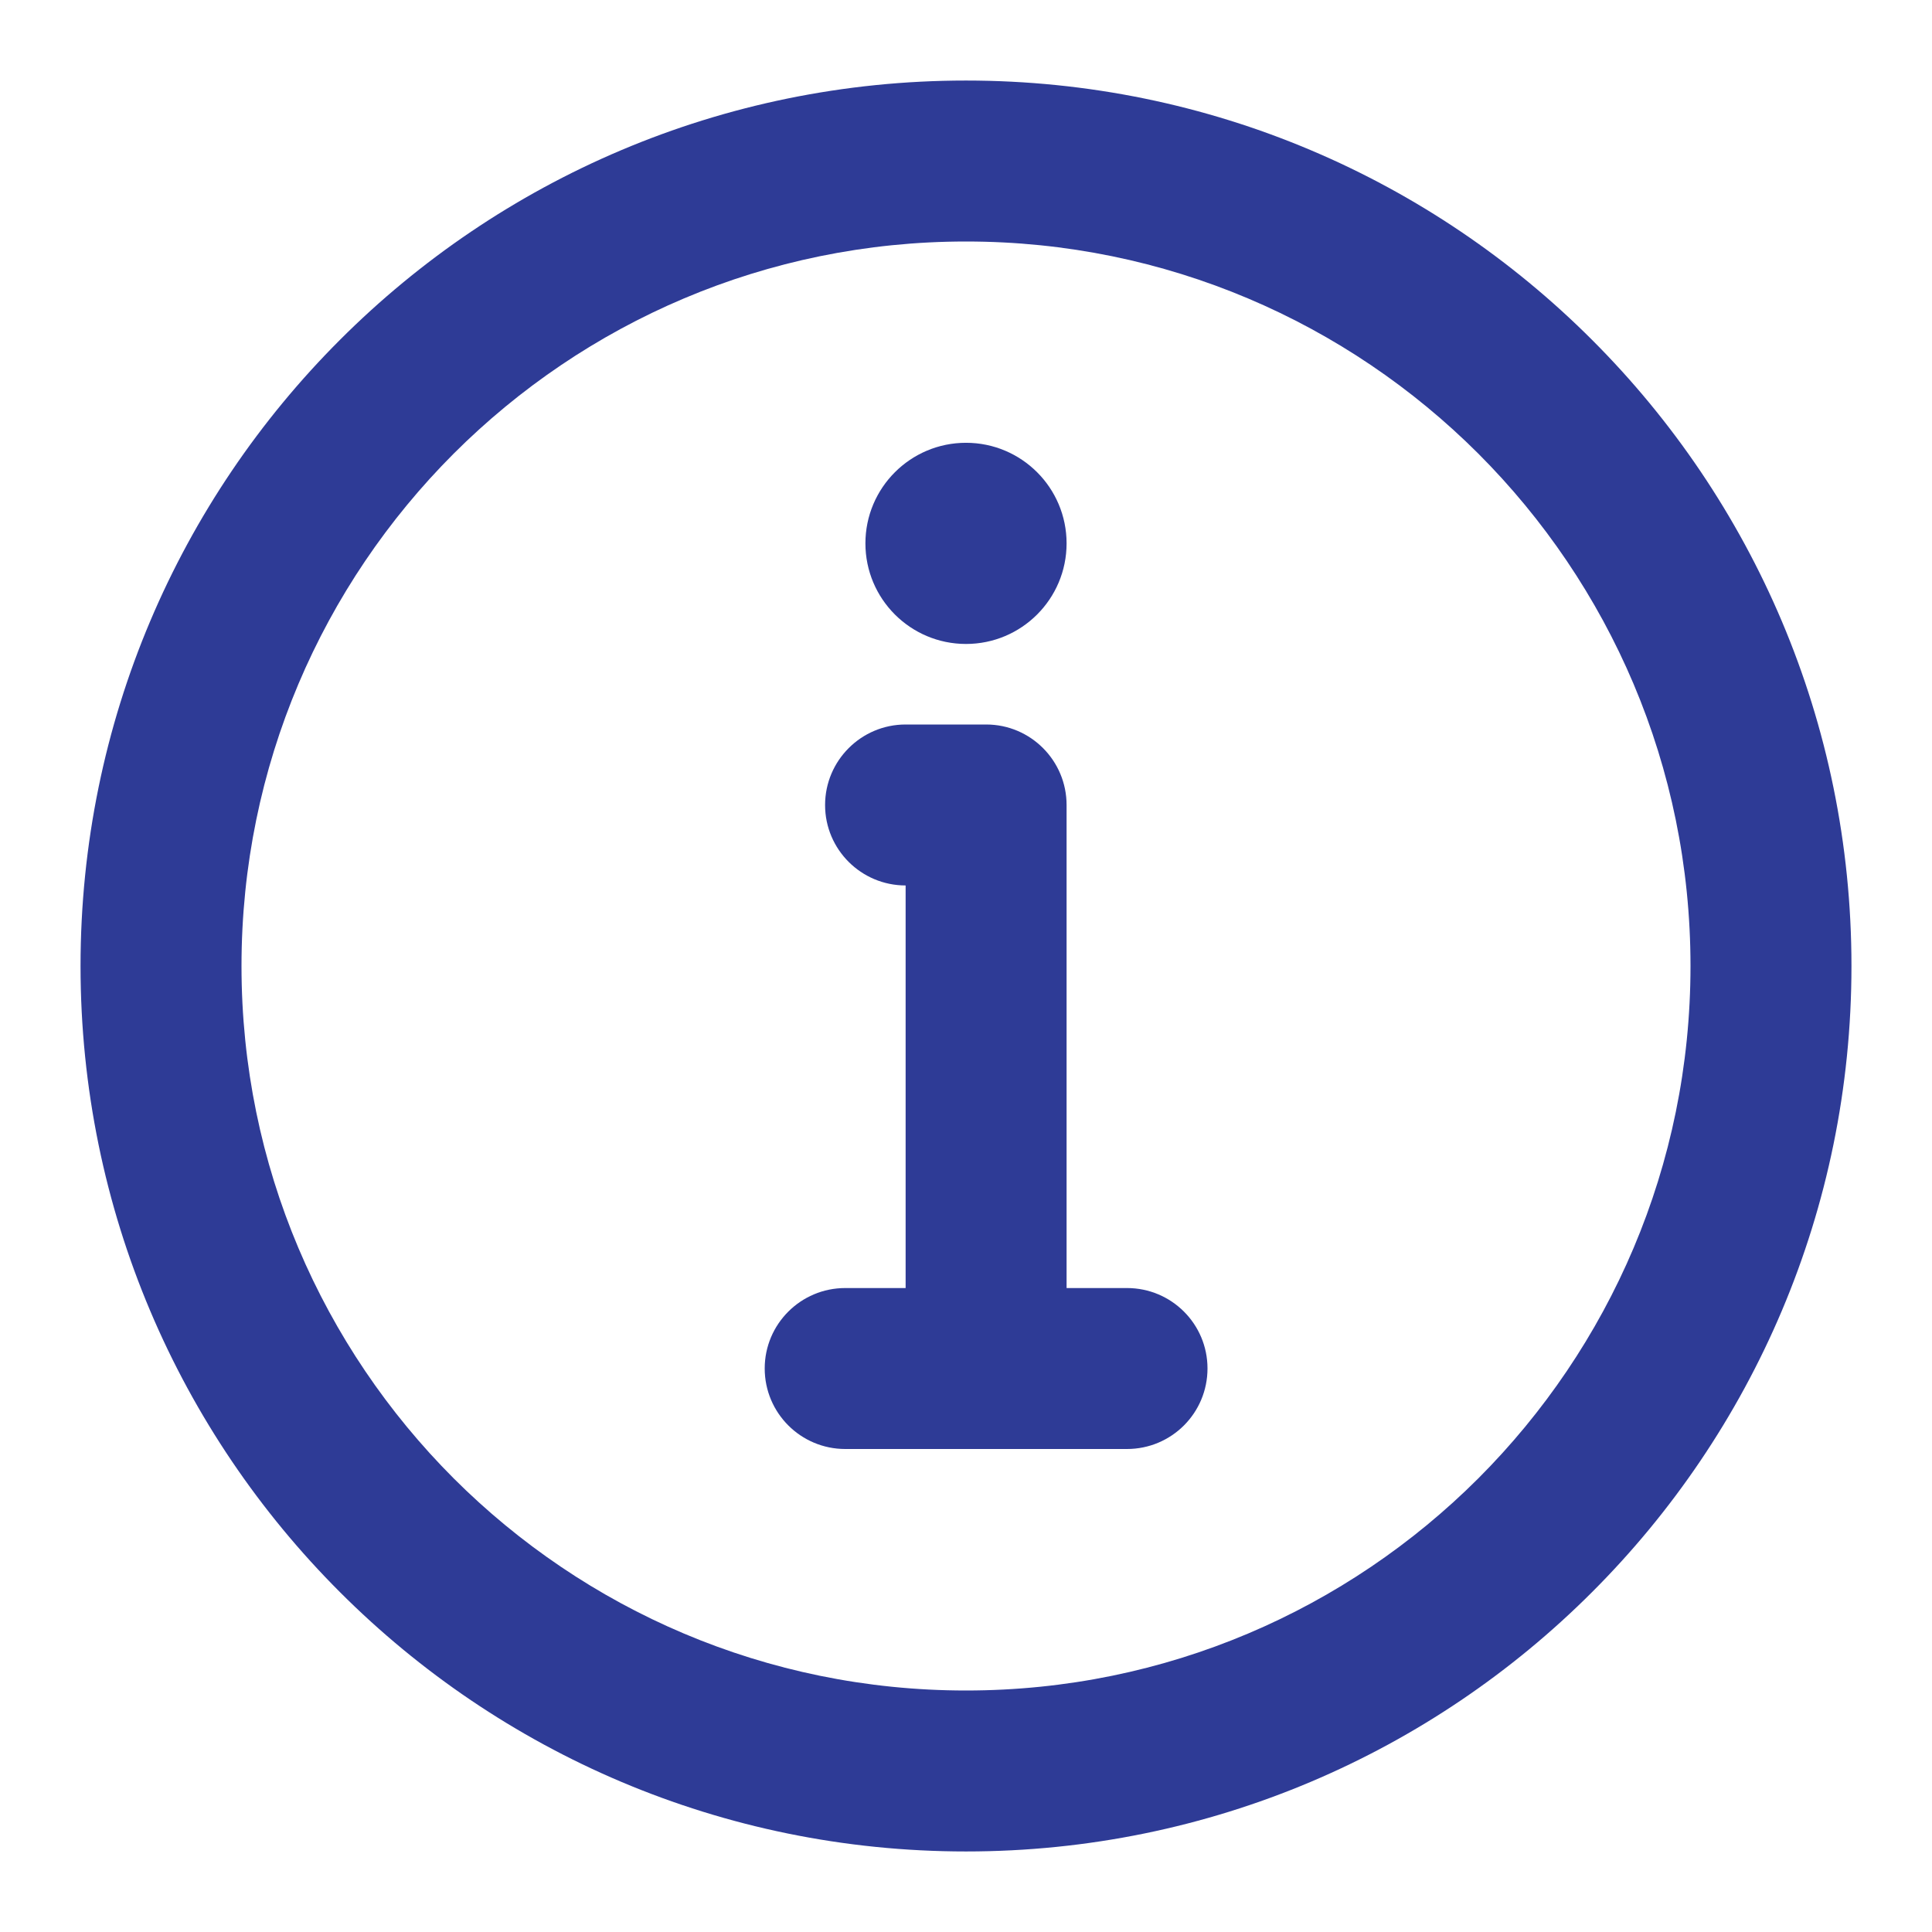
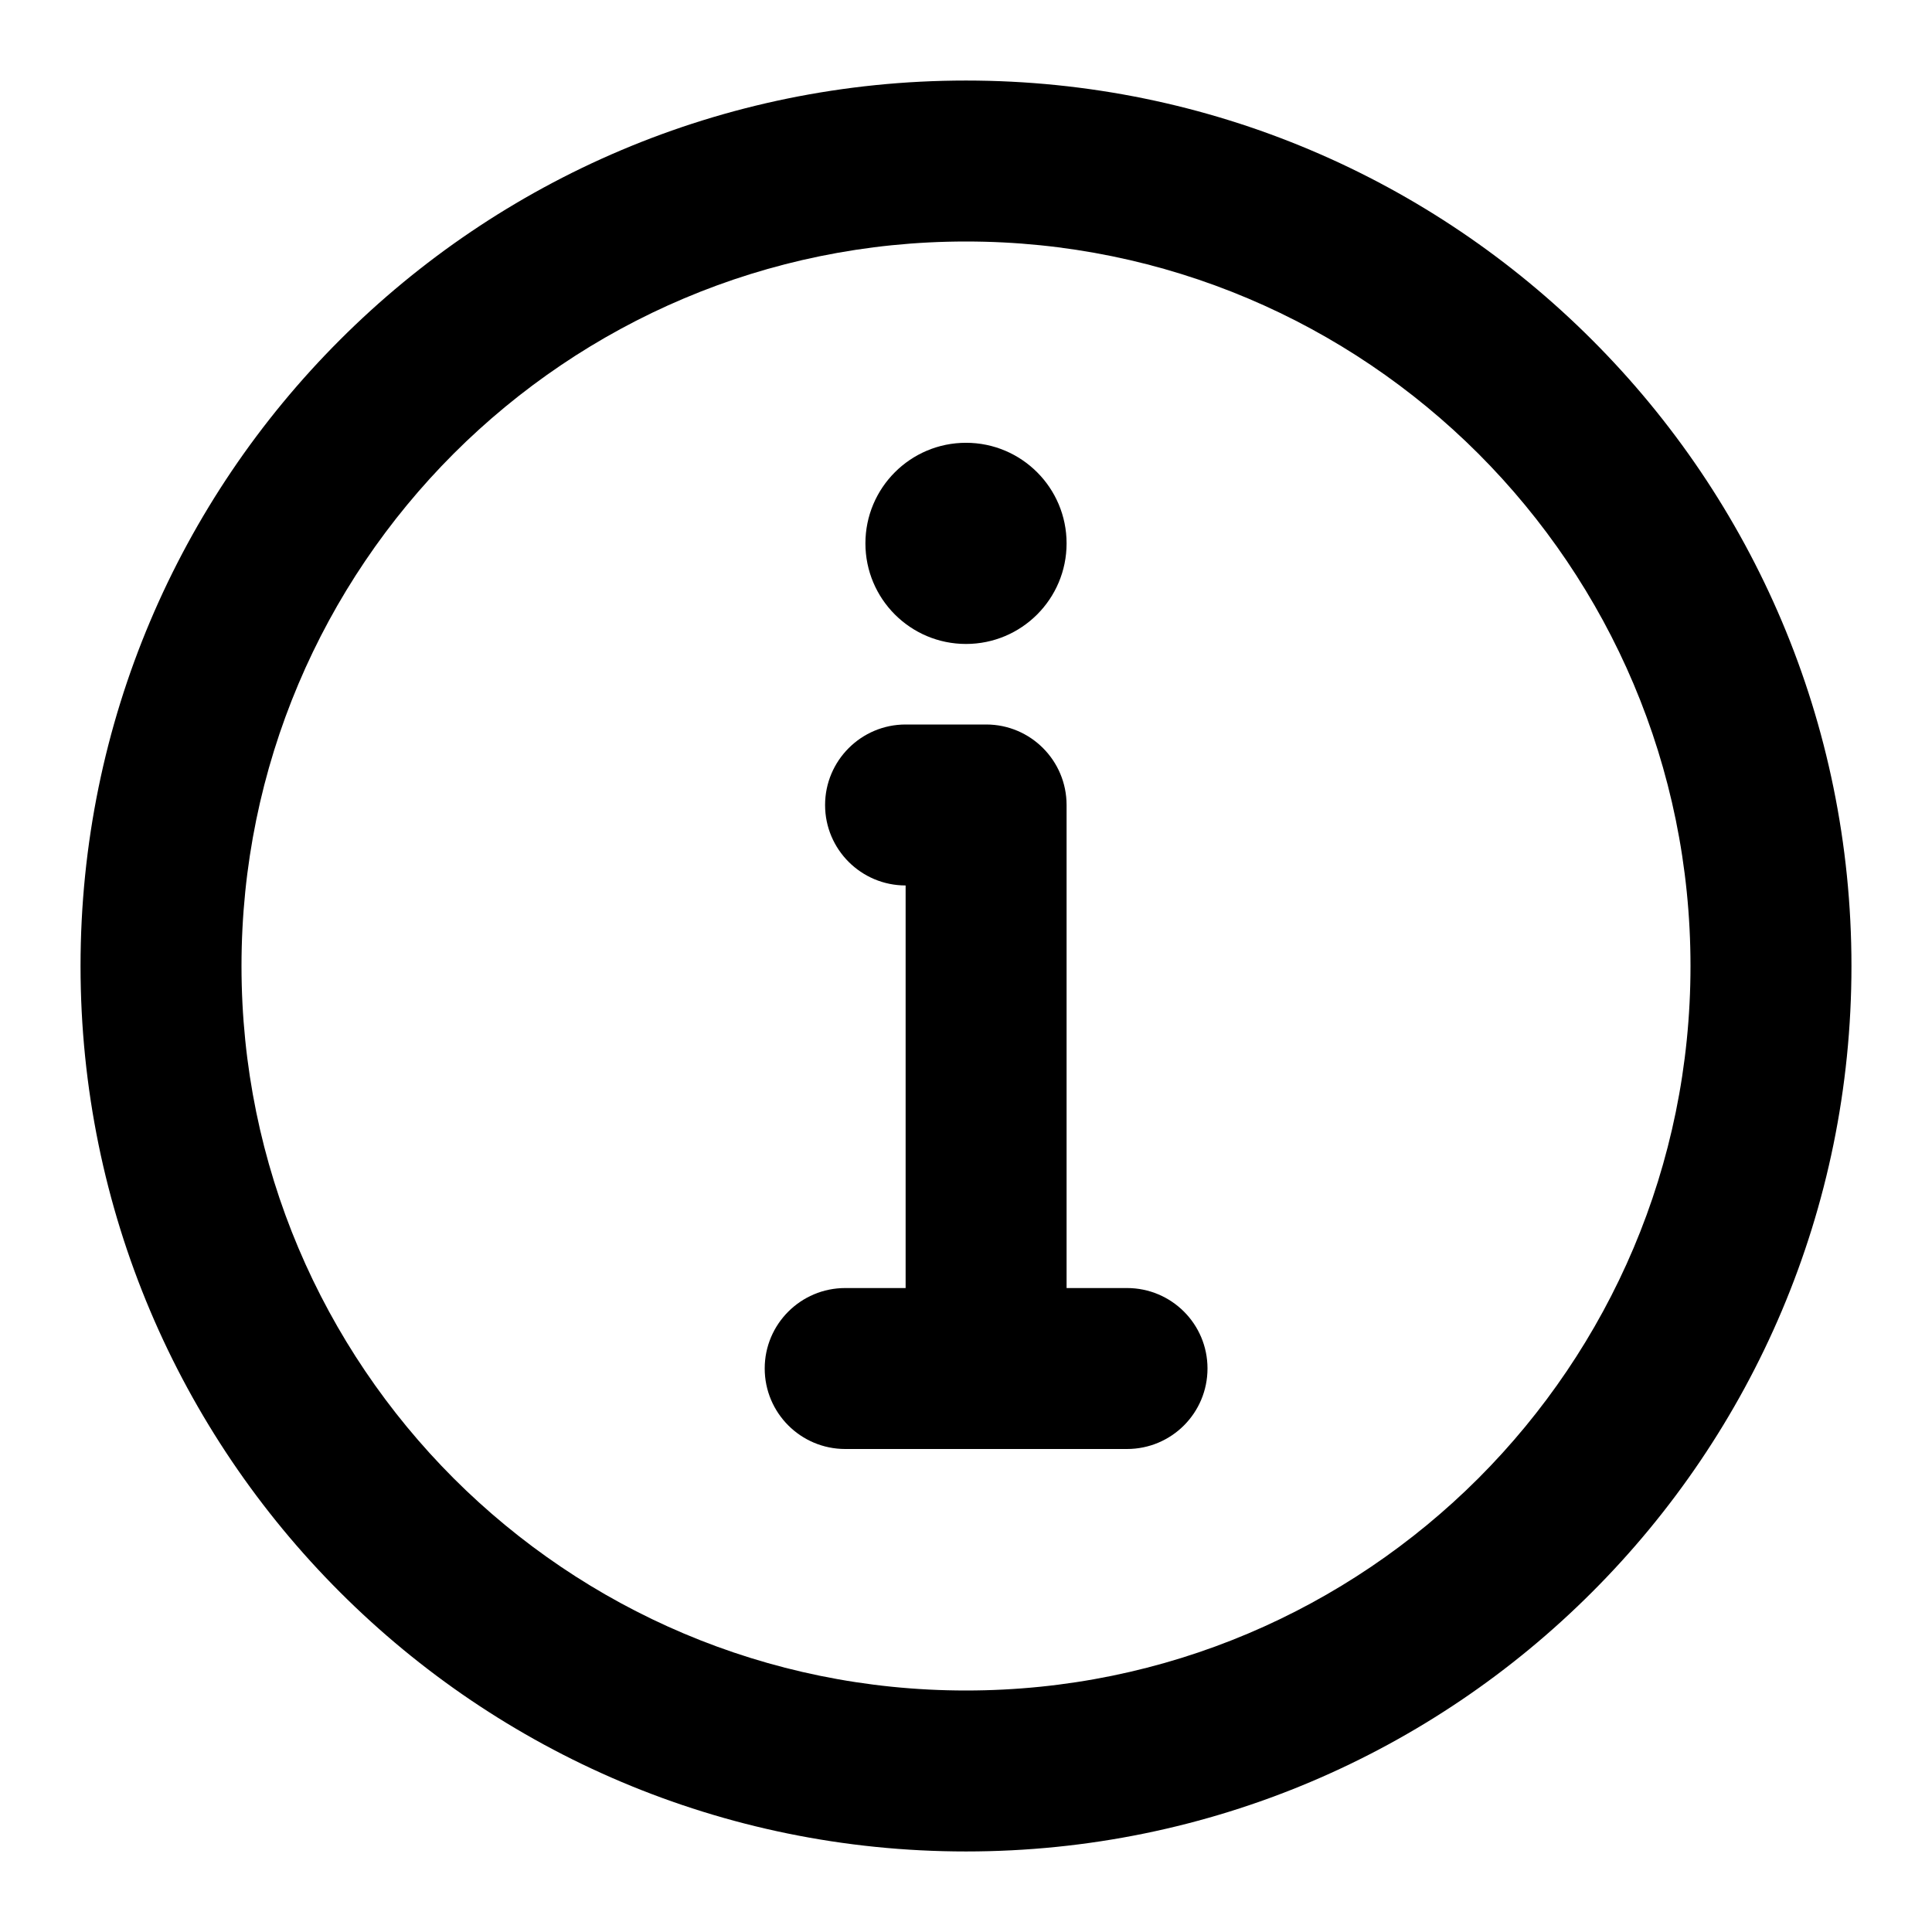
<svg xmlns="http://www.w3.org/2000/svg" width="16" height="16" viewBox="0 0 16 16" fill="none">
-   <path d="M8.833 4.5C8.833 4.04 8.46 3.667 8 3.667C7.54 3.667 7.167 4.04 7.167 4.5C7.167 4.96 7.54 5.333 8 5.333C8.46 5.333 8.833 4.96 8.833 4.5Z" fill="#2E3B96" />
-   <path d="M6.833 6.667C6.833 6.299 7.132 6 7.5 6H8.167C8.535 6 8.833 6.299 8.833 6.667V10.667H9.333C9.702 10.667 10 10.965 10 11.333C10 11.702 9.702 12 9.333 12H7C6.632 12 6.333 11.702 6.333 11.333C6.333 10.965 6.632 10.667 7 10.667H7.5V7.333C7.132 7.333 6.833 7.035 6.833 6.667Z" fill="#2E3B96" />
-   <path fill-rule="evenodd" clip-rule="evenodd" d="M8 0.667C5.975 0.667 4.141 1.488 2.815 2.815C1.488 4.141 0.667 5.975 0.667 8C0.667 10.025 1.488 11.859 2.815 13.185C4.141 14.512 5.975 15.333 8 15.333C10.025 15.333 11.859 14.512 13.185 13.185C14.512 11.859 15.333 10.025 15.333 8C15.333 5.975 14.512 4.141 13.185 2.815C11.859 1.488 10.025 0.667 8 0.667ZM3.757 3.757C4.844 2.671 6.343 2 8 2C9.657 2 11.156 2.671 12.243 3.757C13.329 4.844 14 6.343 14 8C14 9.657 13.329 11.156 12.243 12.243C11.156 13.329 9.657 14 8 14C6.343 14 4.844 13.329 3.757 12.243C2.671 11.156 2 9.657 2 8C2 6.343 2.671 4.844 3.757 3.757Z" fill="#2E3B96" />
+   <path d="M8.833 4.5C8.833 4.04 8.46 3.667 8 3.667C7.54 3.667 7.167 4.04 7.167 4.5C7.167 4.96 7.54 5.333 8 5.333C8.46 5.333 8.833 4.96 8.833 4.5Z" fill="#000000" />
+   <path d="M6.833 6.667C6.833 6.299 7.132 6 7.5 6H8.167C8.535 6 8.833 6.299 8.833 6.667V10.667H9.333C9.702 10.667 10 10.965 10 11.333C10 11.702 9.702 12 9.333 12H7C6.632 12 6.333 11.702 6.333 11.333C6.333 10.965 6.632 10.667 7 10.667H7.5V7.333C7.132 7.333 6.833 7.035 6.833 6.667Z" fill="#000000" />
+   <path fill-rule="evenodd" clip-rule="evenodd" d="M8 0.667C5.975 0.667 4.141 1.488 2.815 2.815C1.488 4.141 0.667 5.975 0.667 8C0.667 10.025 1.488 11.859 2.815 13.185C4.141 14.512 5.975 15.333 8 15.333C10.025 15.333 11.859 14.512 13.185 13.185C14.512 11.859 15.333 10.025 15.333 8C15.333 5.975 14.512 4.141 13.185 2.815C11.859 1.488 10.025 0.667 8 0.667ZM3.757 3.757C4.844 2.671 6.343 2 8 2C9.657 2 11.156 2.671 12.243 3.757C13.329 4.844 14 6.343 14 8C14 9.657 13.329 11.156 12.243 12.243C11.156 13.329 9.657 14 8 14C6.343 14 4.844 13.329 3.757 12.243C2.671 11.156 2 9.657 2 8C2 6.343 2.671 4.844 3.757 3.757Z" fill="#000000" />
</svg>
